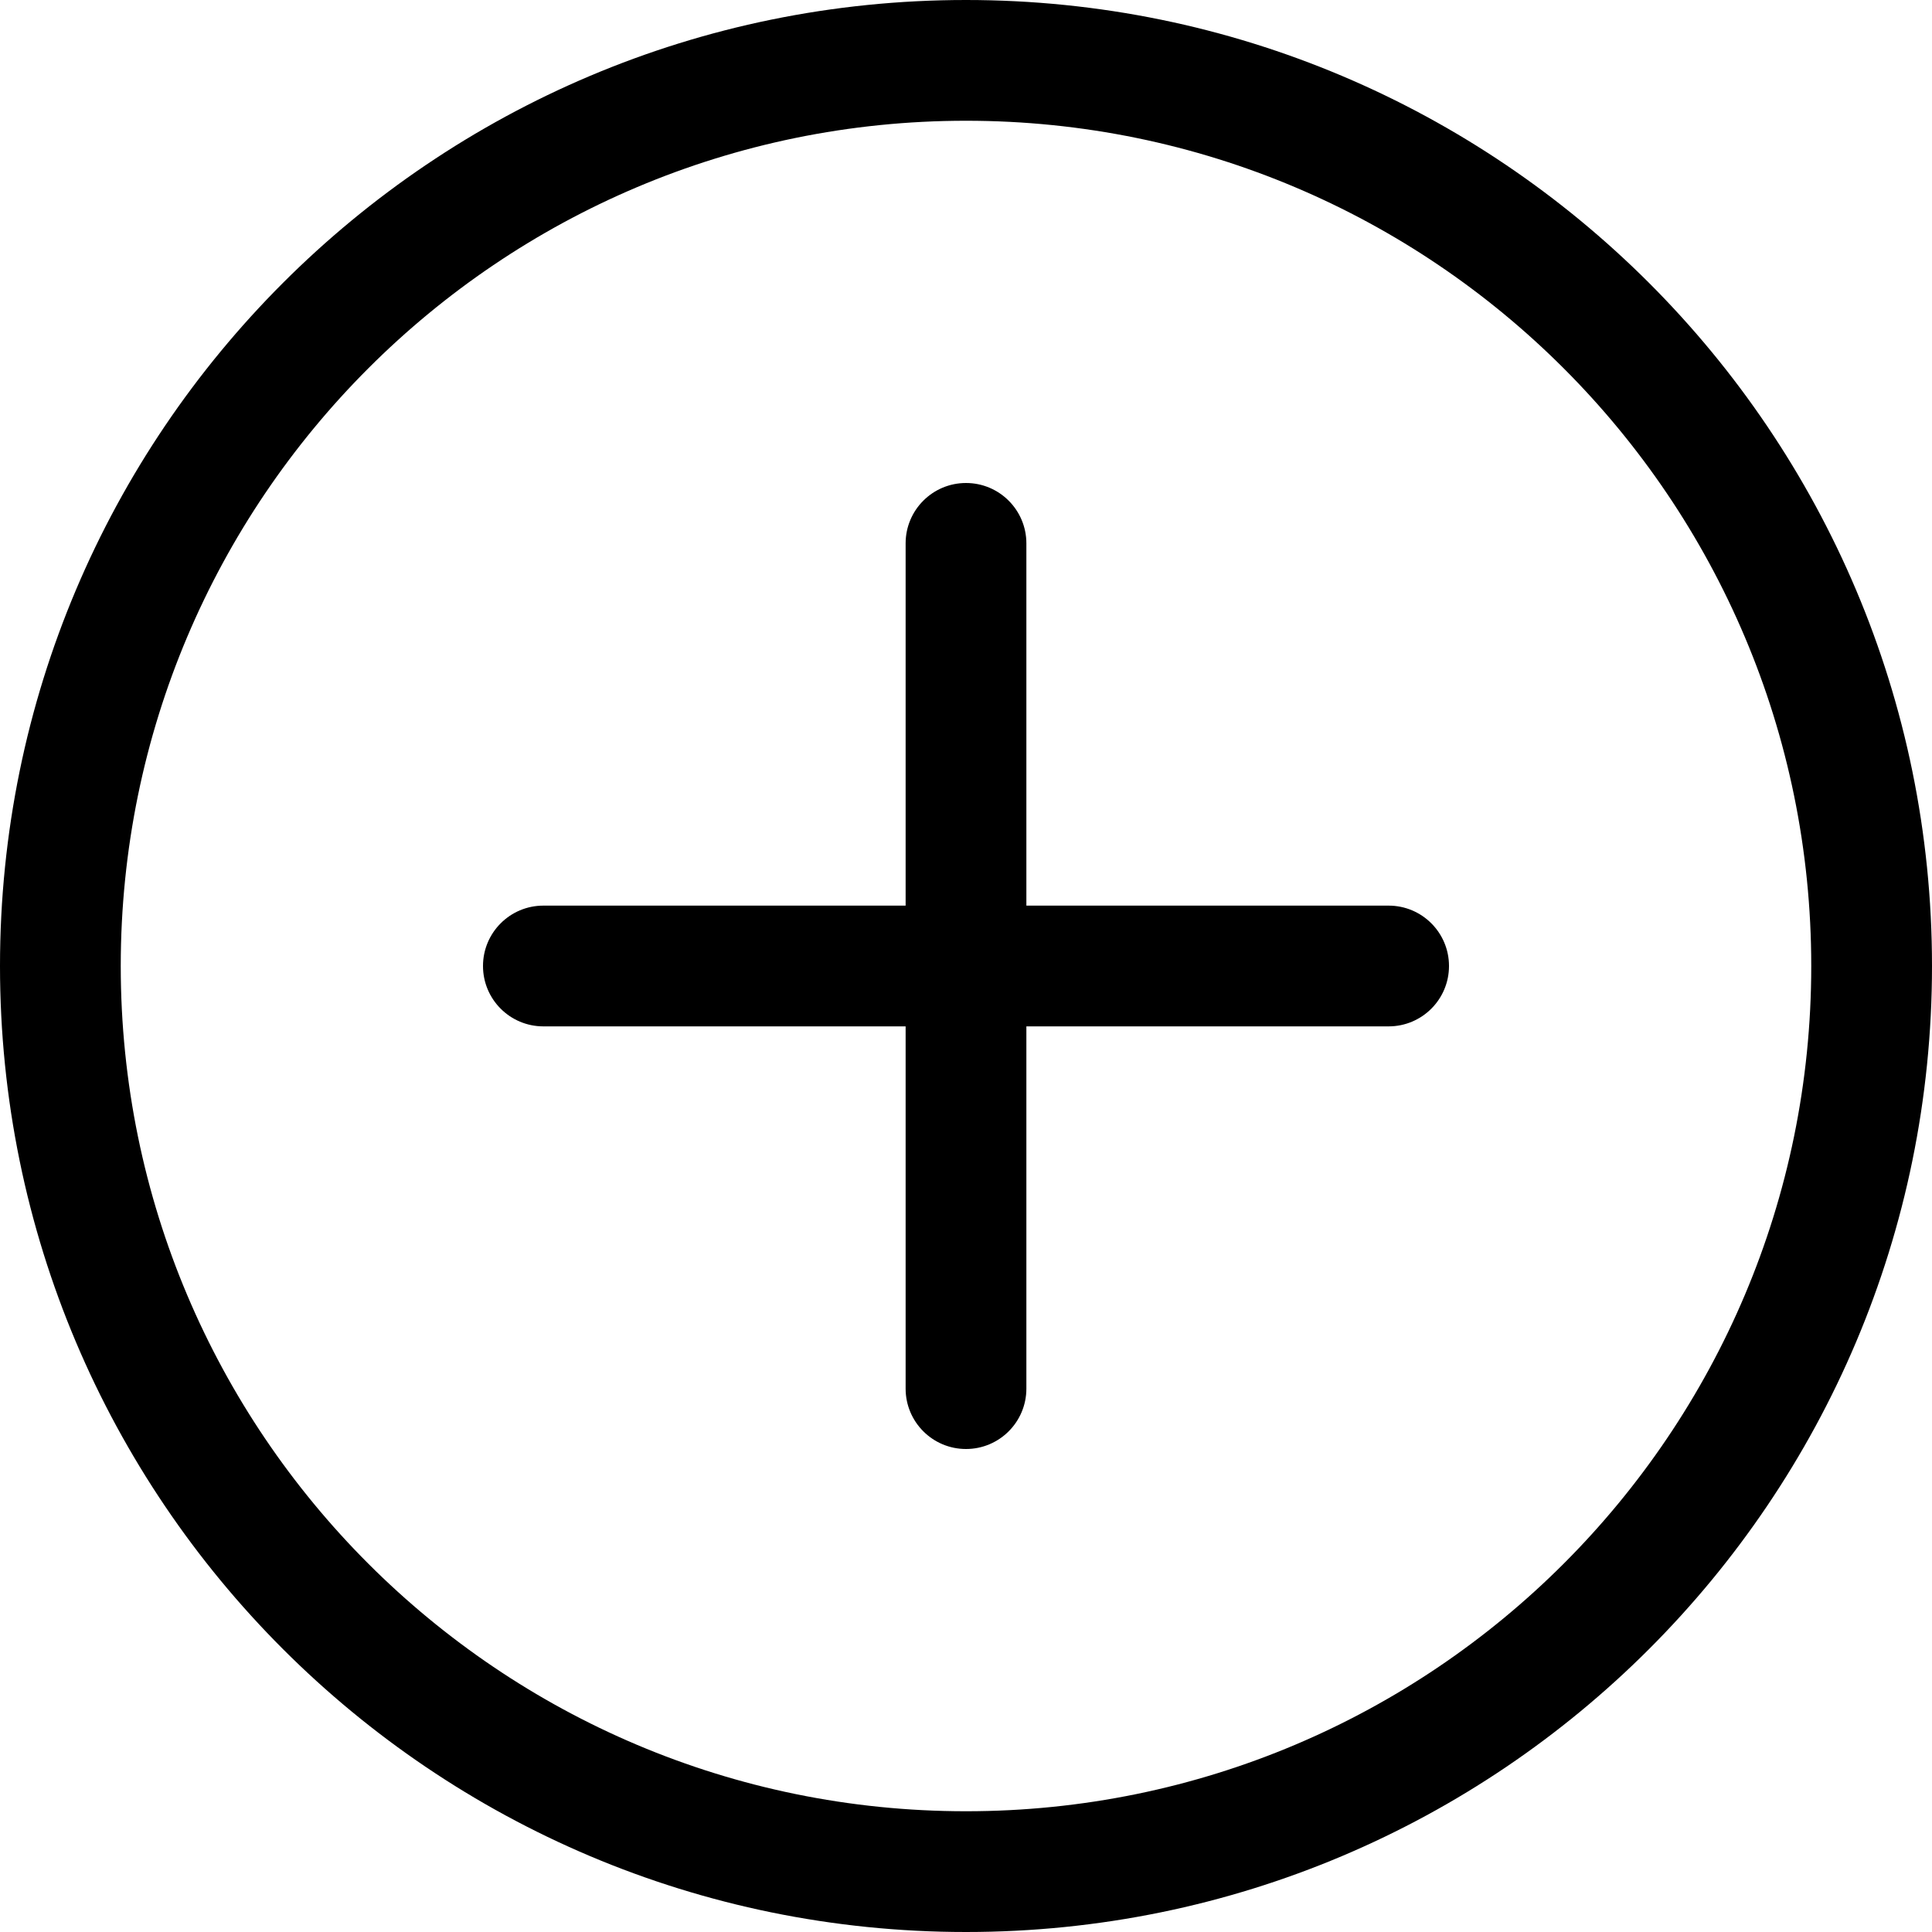
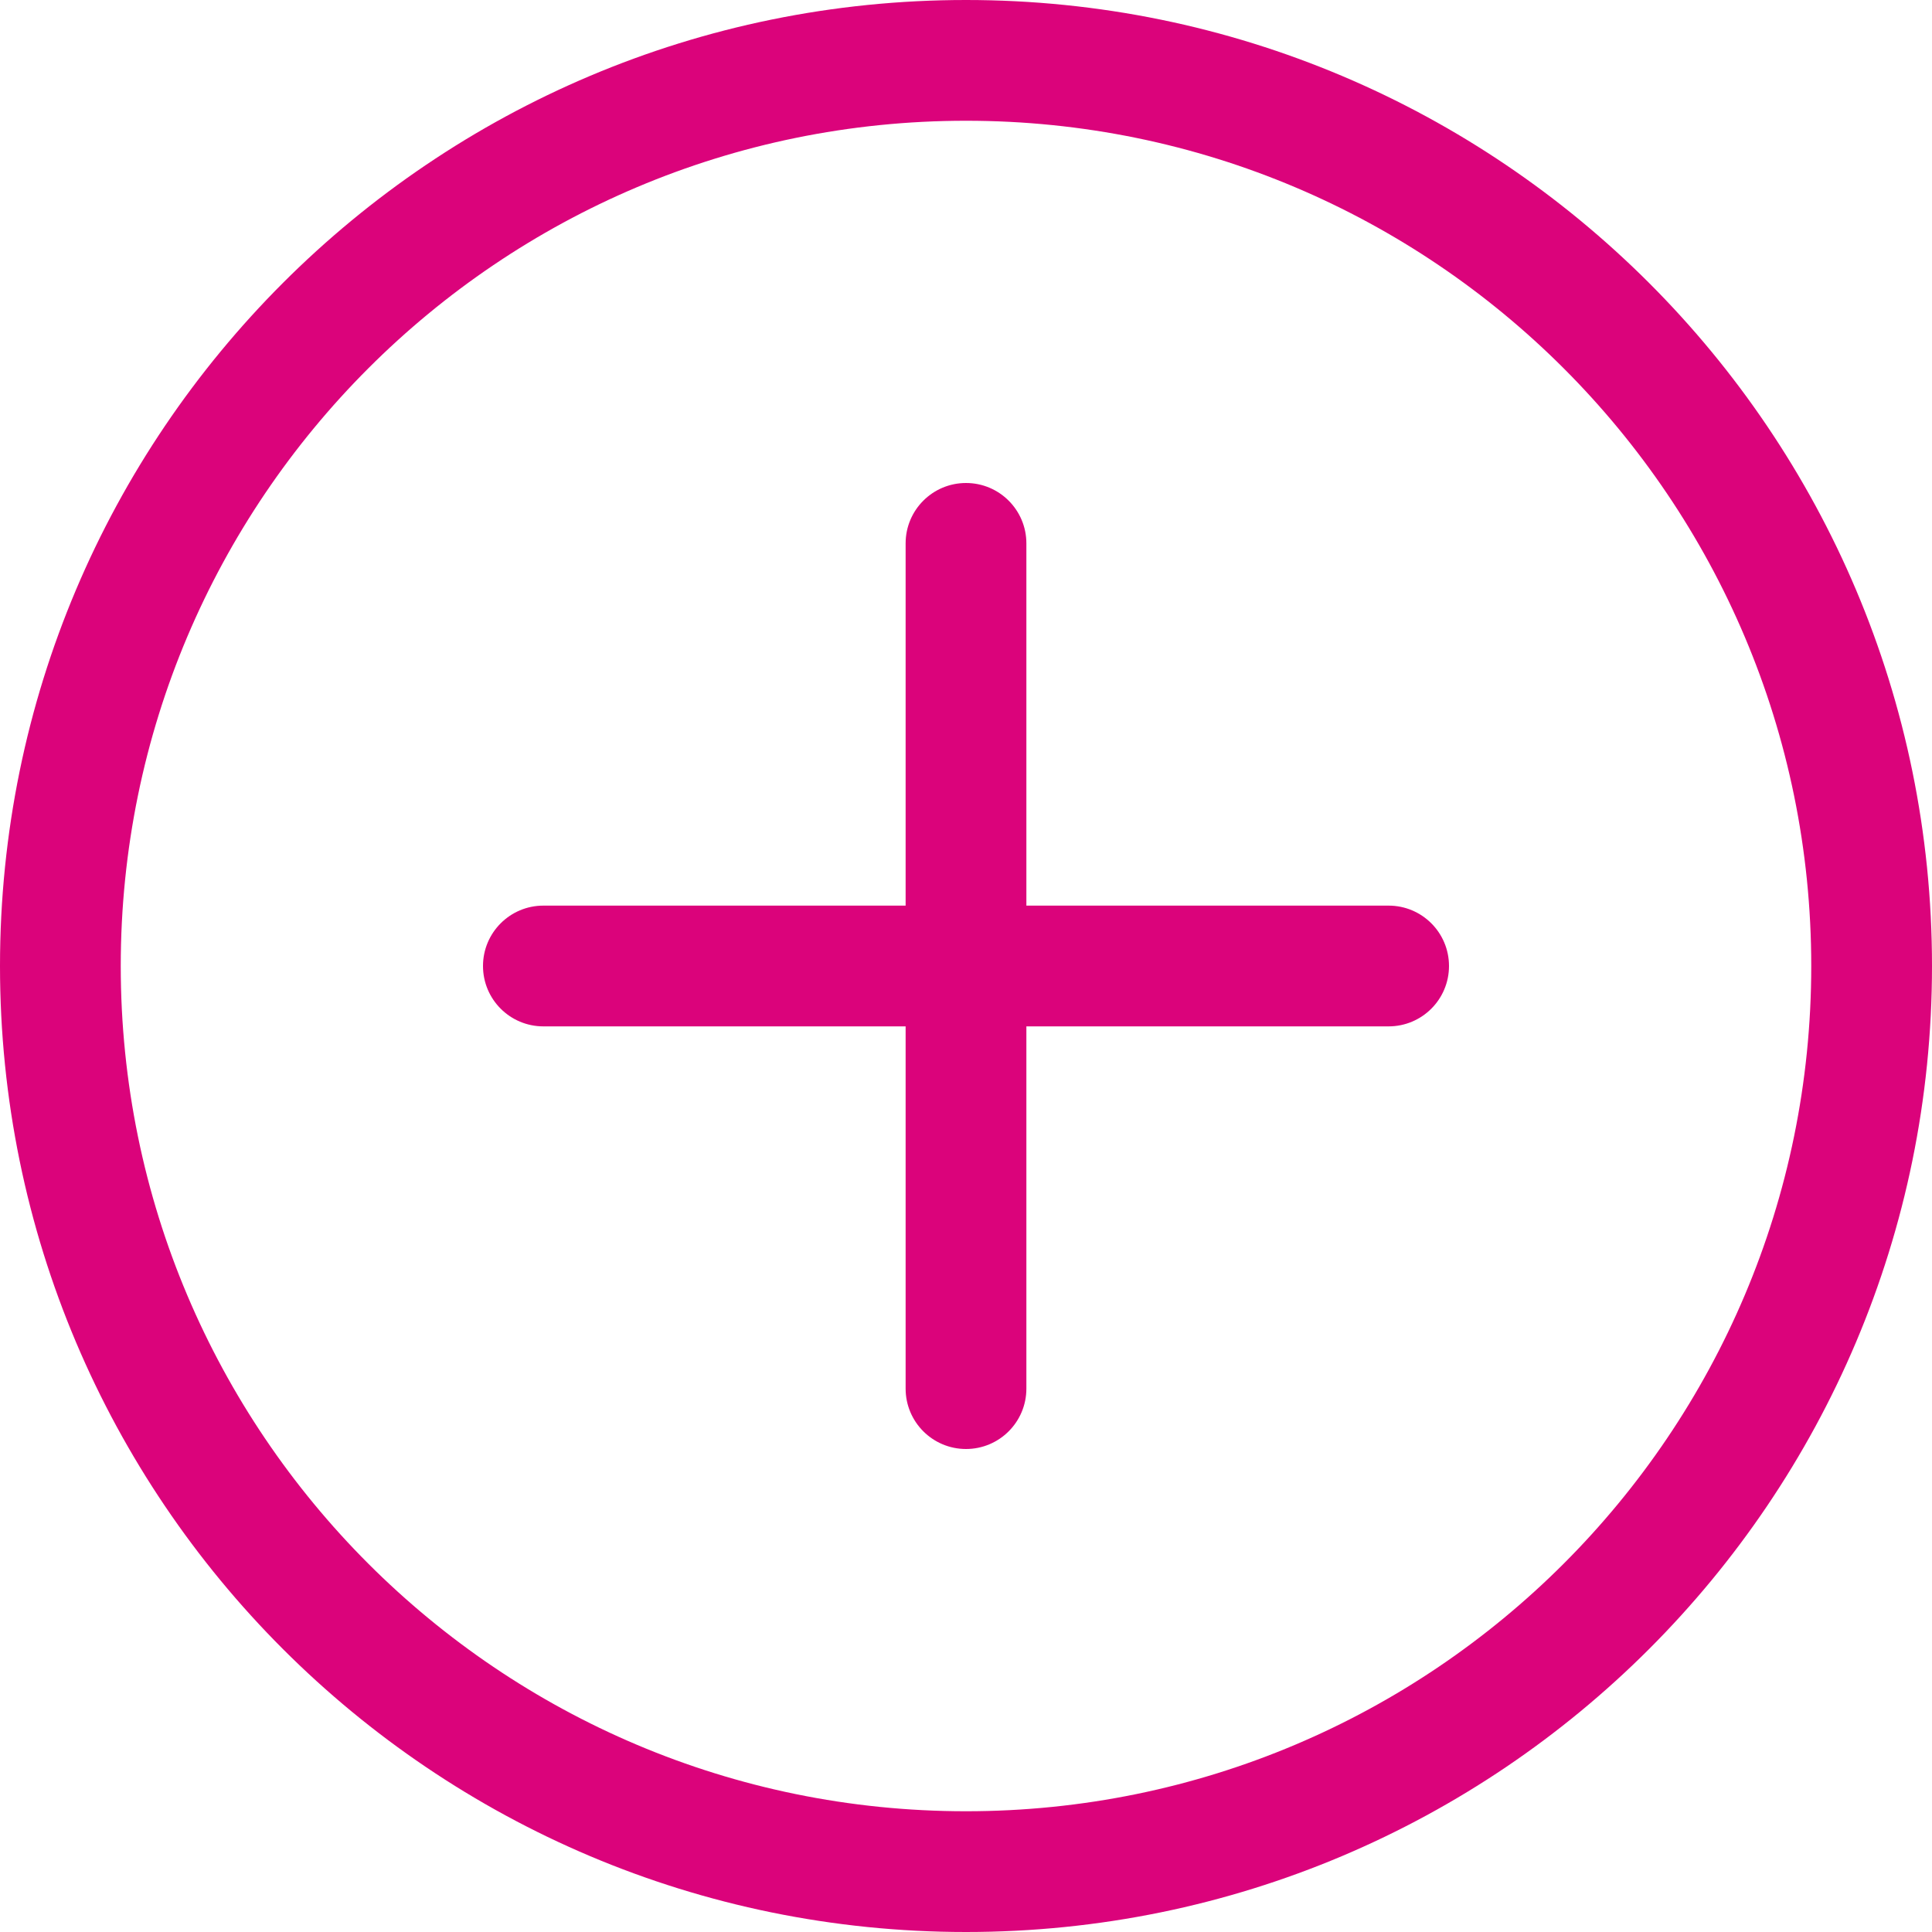
- <svg xmlns="http://www.w3.org/2000/svg" width="1em" height="1em" viewBox="0 0 16 16" class="bi bi-plus-circle" fill="currentColor">
+ <svg xmlns="http://www.w3.org/2000/svg" width="1em" height="1em" viewBox="0 0 16 16" class="bi bi-plus-circle" fill="#DB037B">
  <path fill-rule="evenodd" d="M8 15A7 7 0 1 0 8 1a7 7 0 0 0 0 14zm0 1A8 8 0 1 0 8 0a8 8 0 0 0 0 16z" />
  <path fill-rule="evenodd" d="M8 4a.5.5 0 0 1 .5.5v3h3a.5.5 0 0 1 0 1h-3v3a.5.5 0 0 1-1 0v-3h-3a.5.5 0 0 1 0-1h3v-3A.5.5 0 0 1 8 4z" />
</svg>
